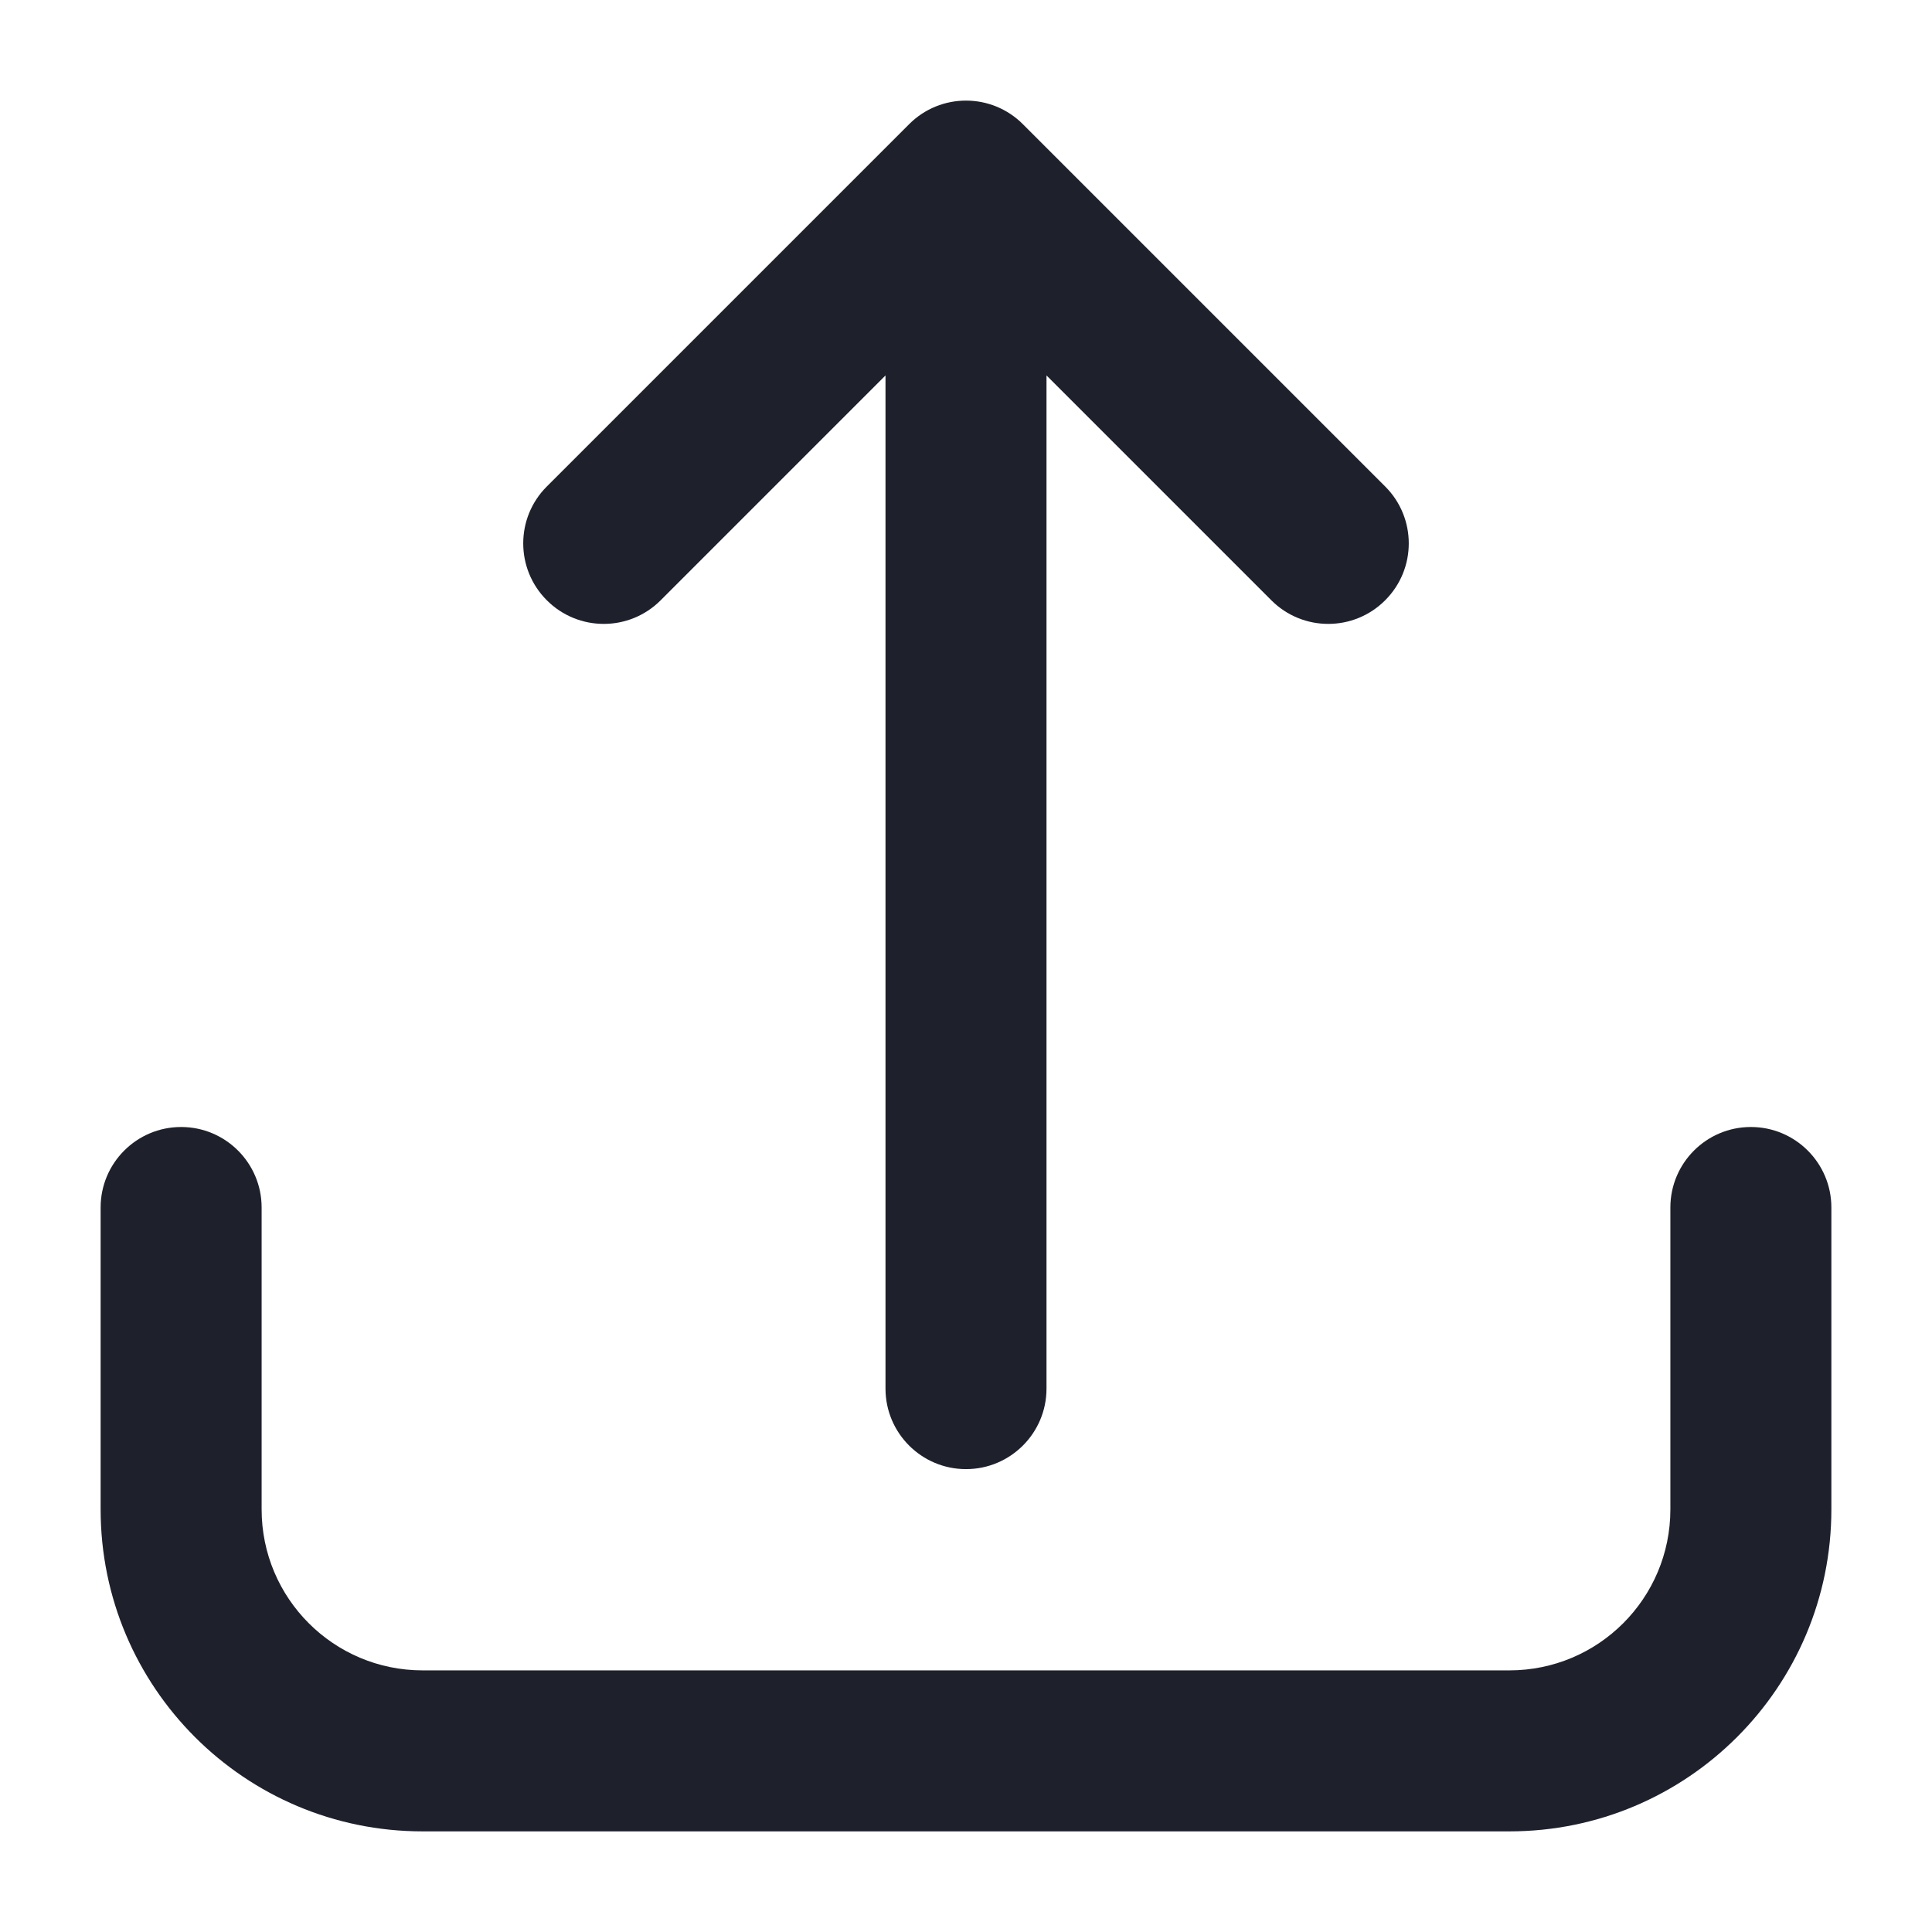
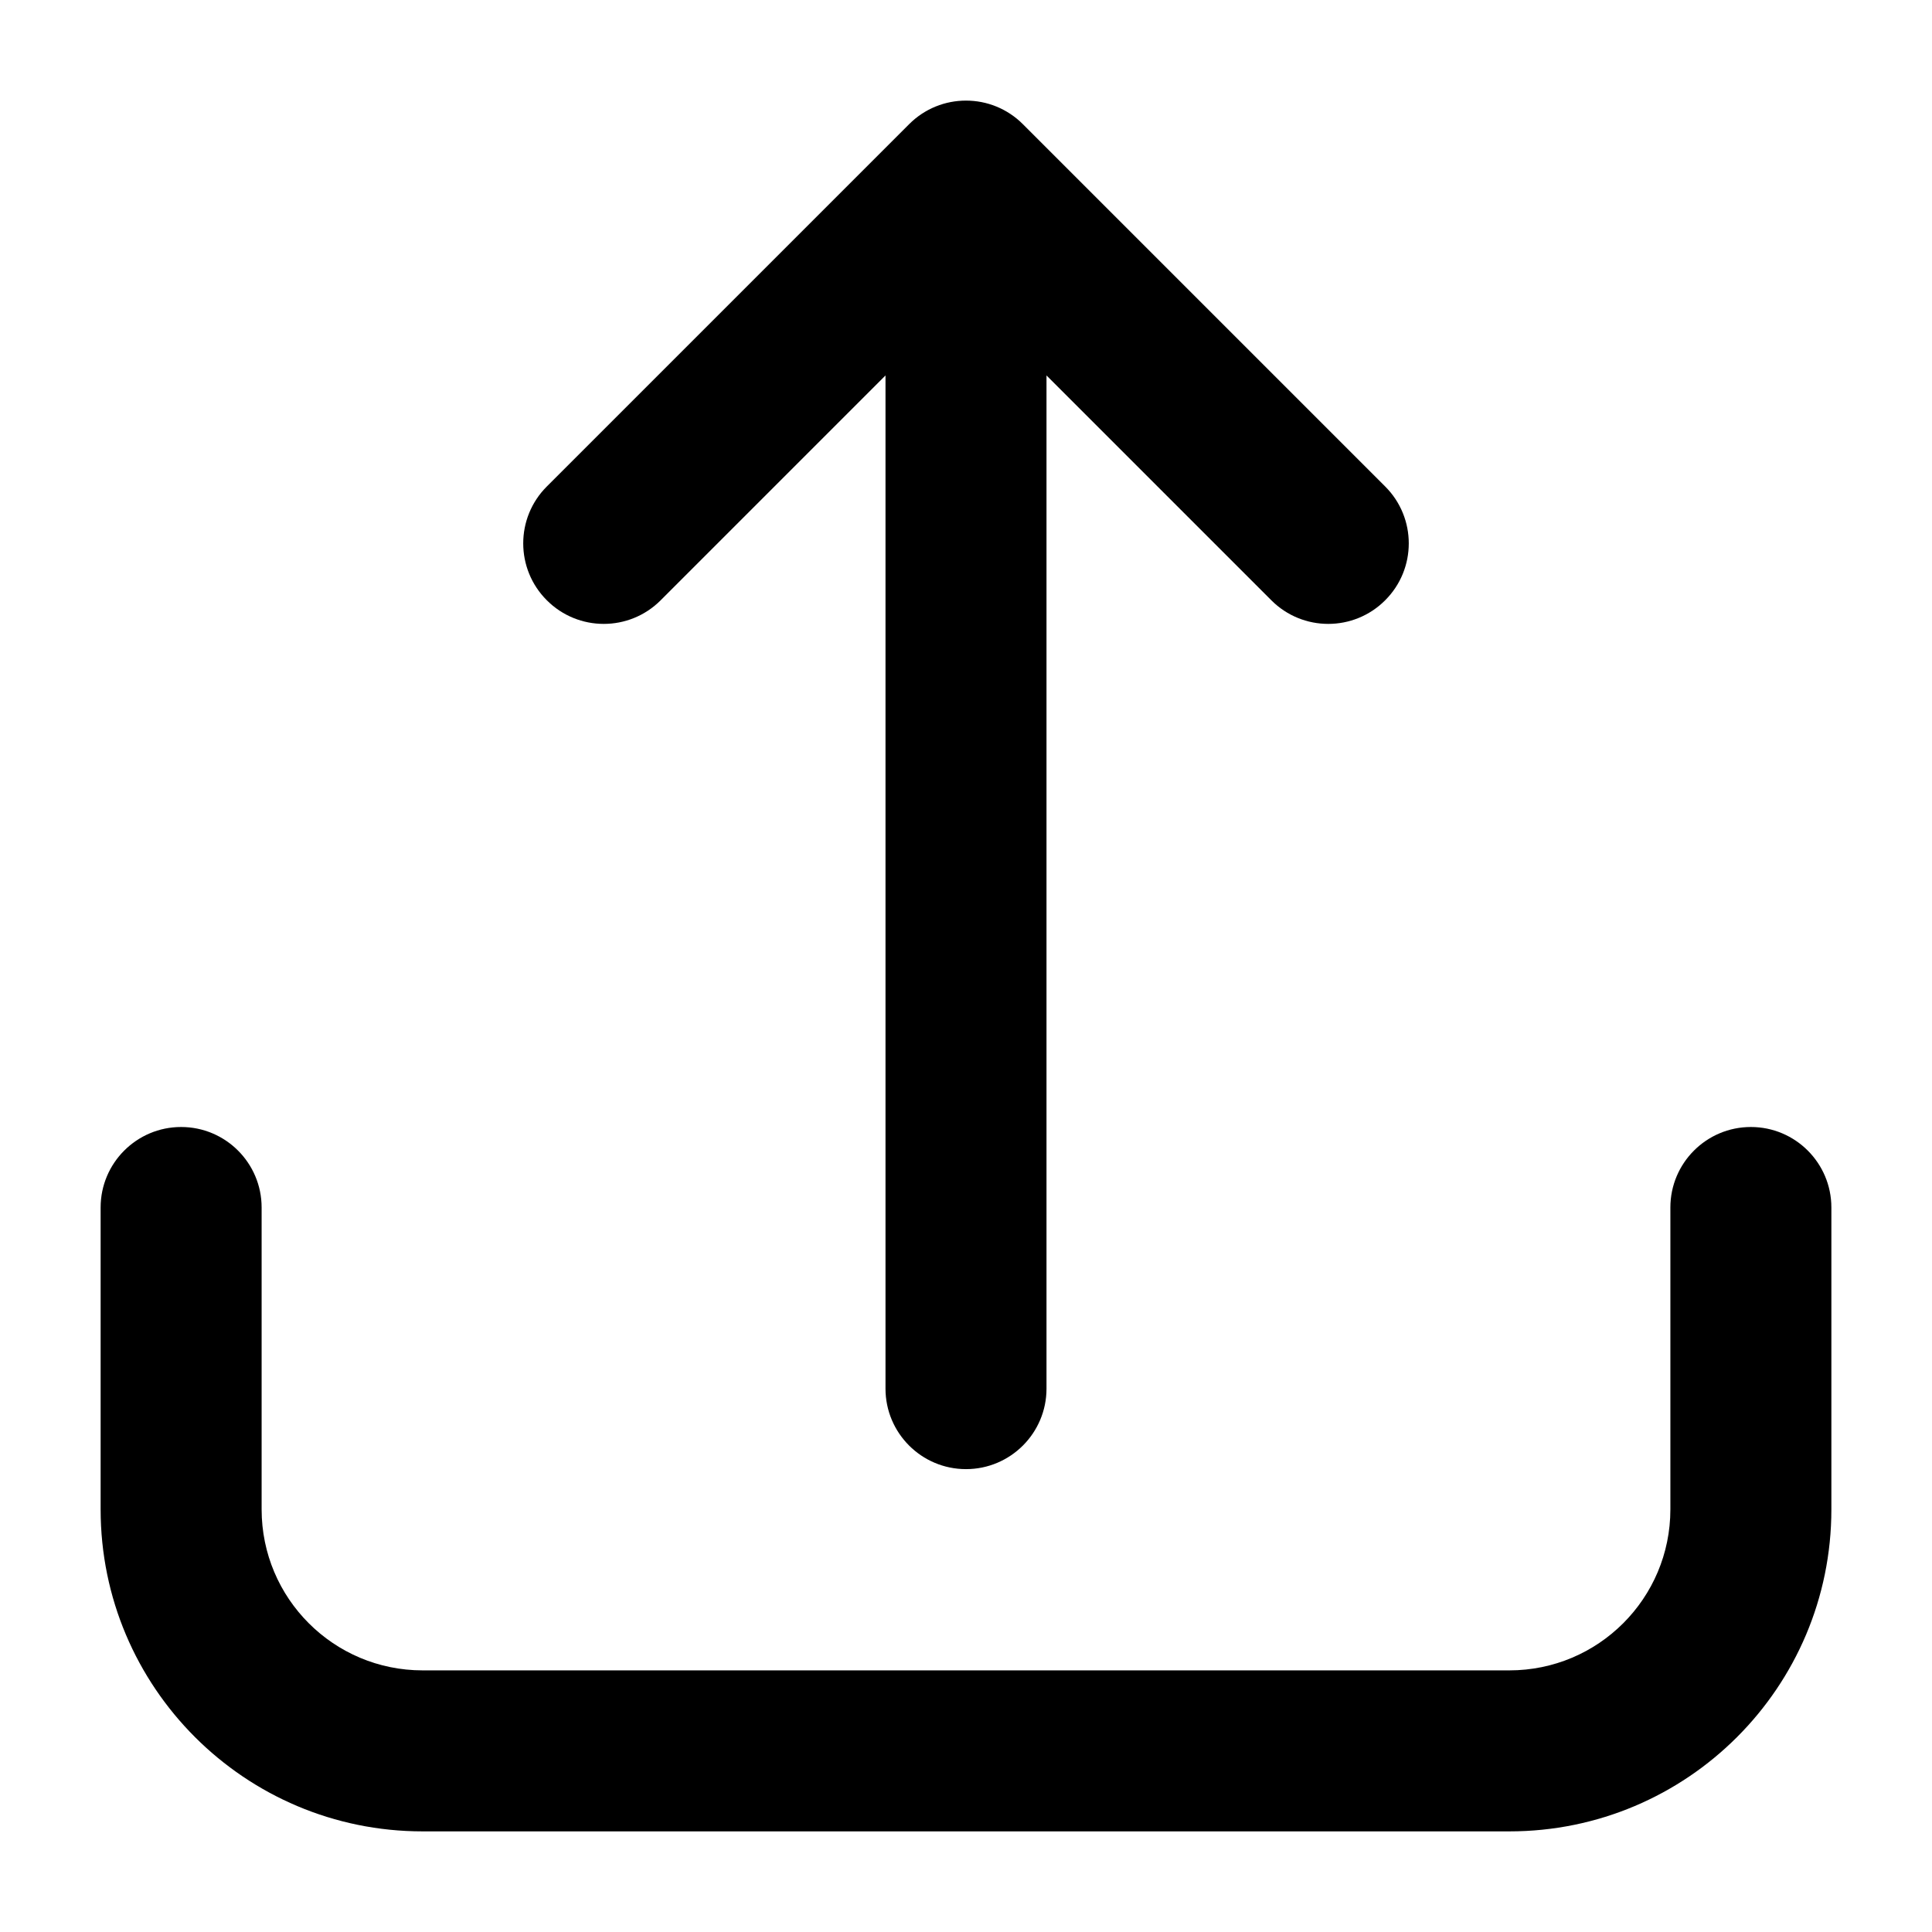
<svg xmlns="http://www.w3.org/2000/svg" width="24" height="24" viewBox="0 0 24 24" fill="none">
-   <path fill-rule="evenodd" clip-rule="evenodd" d="M11.293 1.543C11.683 1.152 12.317 1.152 12.707 1.543L17.207 6.043C17.598 6.433 17.598 7.067 17.207 7.457C16.817 7.848 16.183 7.848 15.793 7.457L13 4.664V17.25C13 17.802 12.552 18.25 12 18.25C11.448 18.25 11 17.802 11 17.25V4.664L8.207 7.457C7.817 7.848 7.183 7.848 6.793 7.457C6.402 7.067 6.402 6.433 6.793 6.043L11.293 1.543ZM2.25 14C2.802 14 3.25 14.448 3.25 15V18.75C3.25 19.855 4.145 20.75 5.25 20.75H18.75C19.855 20.75 20.75 19.855 20.75 18.75V15C20.75 14.448 21.198 14 21.75 14C22.302 14 22.75 14.448 22.75 15V18.75C22.75 20.959 20.959 22.75 18.75 22.75H5.25C3.041 22.75 1.25 20.959 1.25 18.75V15C1.25 14.448 1.698 14 2.25 14Z" fill="#1E212C" />
+   <path fill-rule="evenodd" clip-rule="evenodd" d="M11.293 1.543C11.683 1.152 12.317 1.152 12.707 1.543L17.207 6.043C17.598 6.433 17.598 7.067 17.207 7.457C16.817 7.848 16.183 7.848 15.793 7.457L13 4.664V17.25C13 17.802 12.552 18.25 12 18.25C11.448 18.25 11 17.802 11 17.25V4.664L8.207 7.457C7.817 7.848 7.183 7.848 6.793 7.457C6.402 7.067 6.402 6.433 6.793 6.043L11.293 1.543ZM2.25 14C2.802 14 3.25 14.448 3.25 15V18.75C3.25 19.855 4.145 20.75 5.25 20.75H18.75C19.855 20.75 20.75 19.855 20.75 18.75V15C20.75 14.448 21.198 14 21.75 14C22.302 14 22.75 14.448 22.75 15V18.75C22.75 20.959 20.959 22.75 18.75 22.75H5.25C3.041 22.75 1.25 20.959 1.25 18.75V15C1.25 14.448 1.698 14 2.25 14Z" fill="currentColor" />
</svg>
